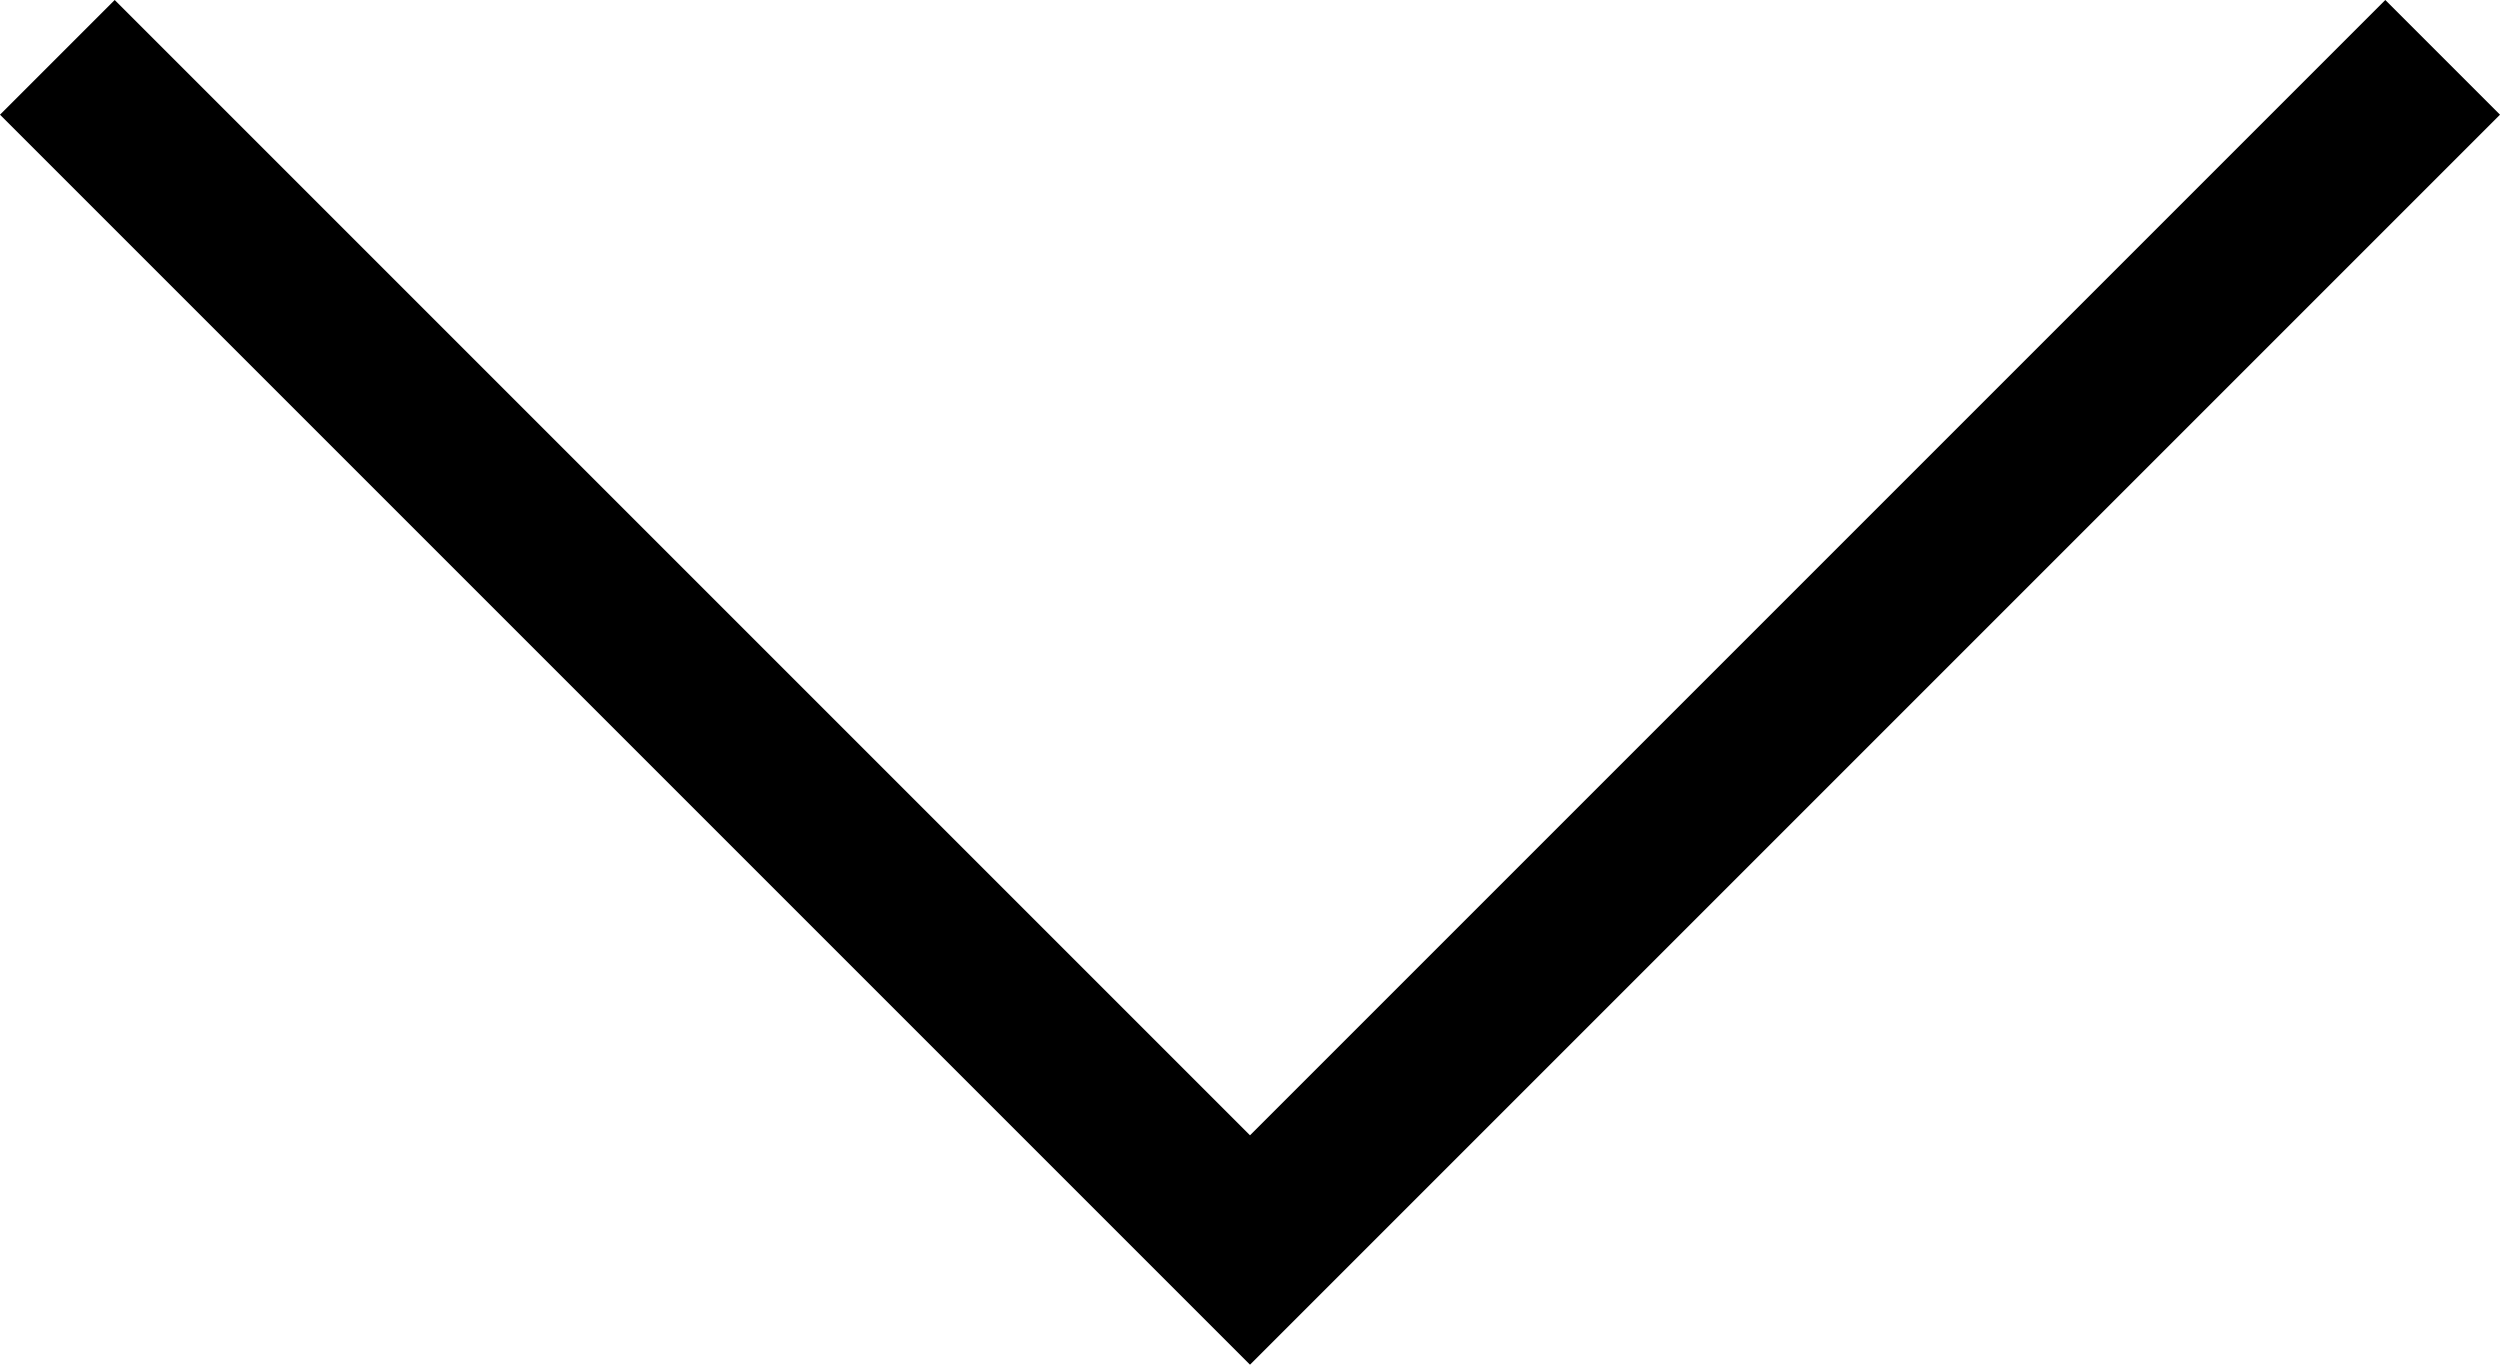
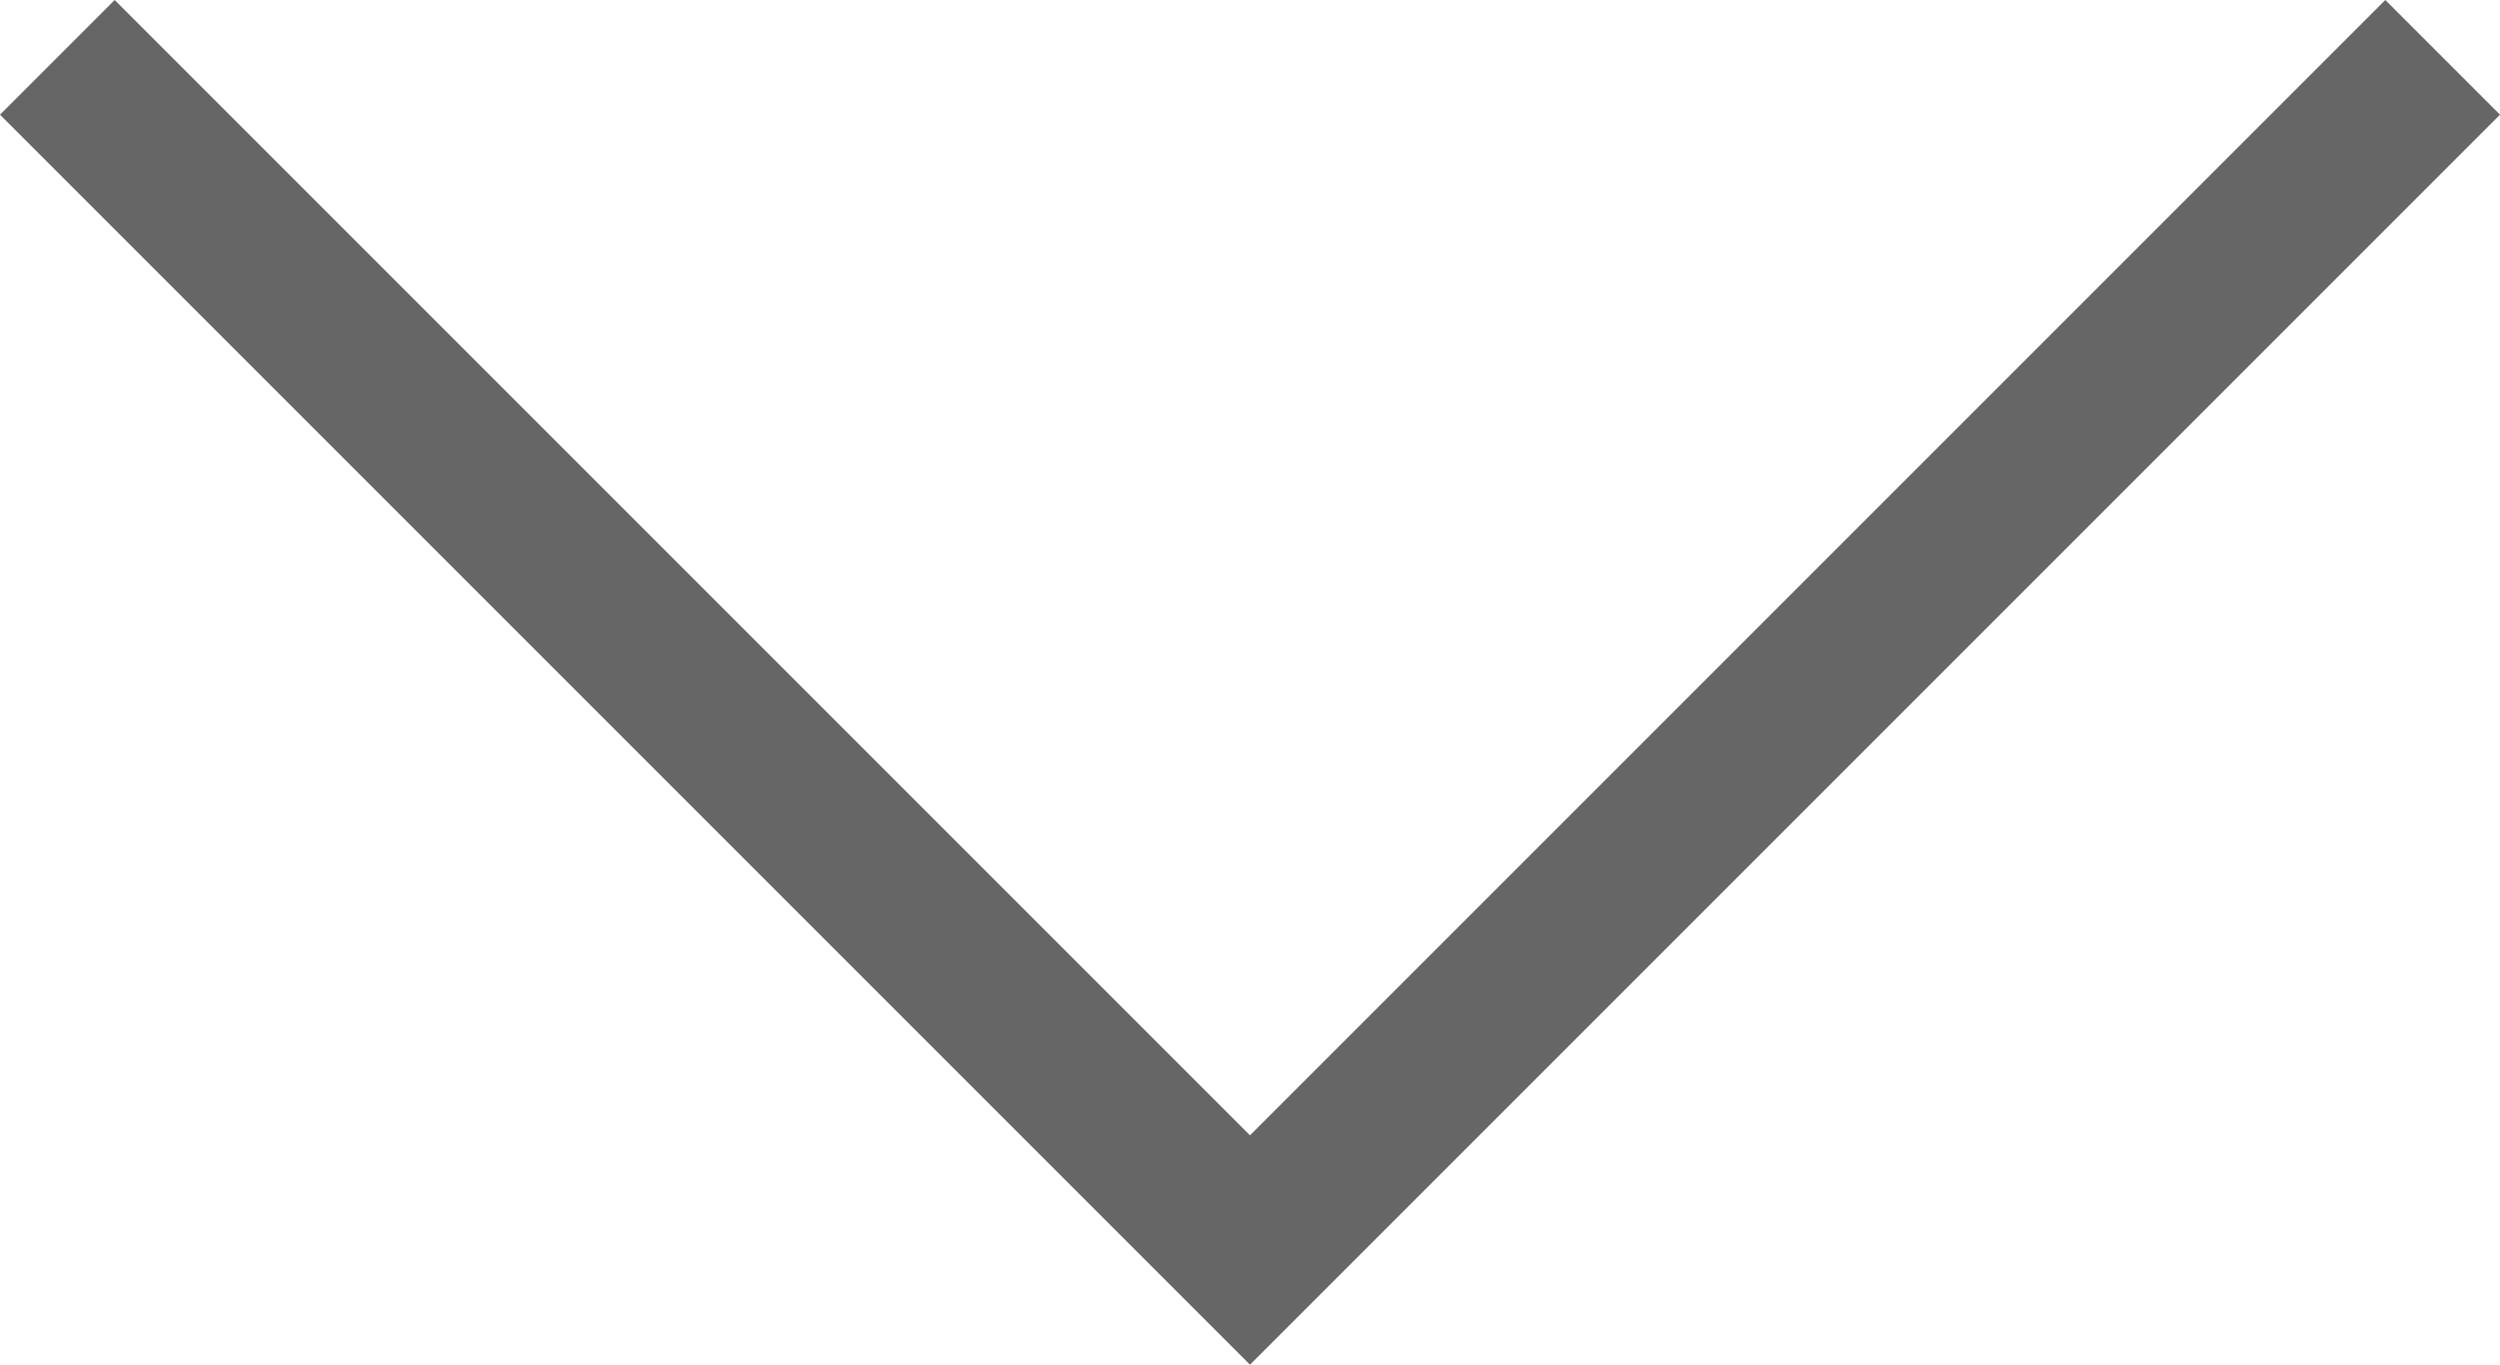
- <svg xmlns="http://www.w3.org/2000/svg" width="16" height="8.734" viewBox="0 0 16 8.734">
+ <svg xmlns="http://www.w3.org/2000/svg" width="16" height="8.734" fill-opacity="0.6" viewBox="0 0 16 8.734">
  <path d="M12.293,15.559,5.027,8.293l-.734.734,8,8,8-8-.734-.734Z" transform="translate(-4.293 -8.293)" />
</svg>
